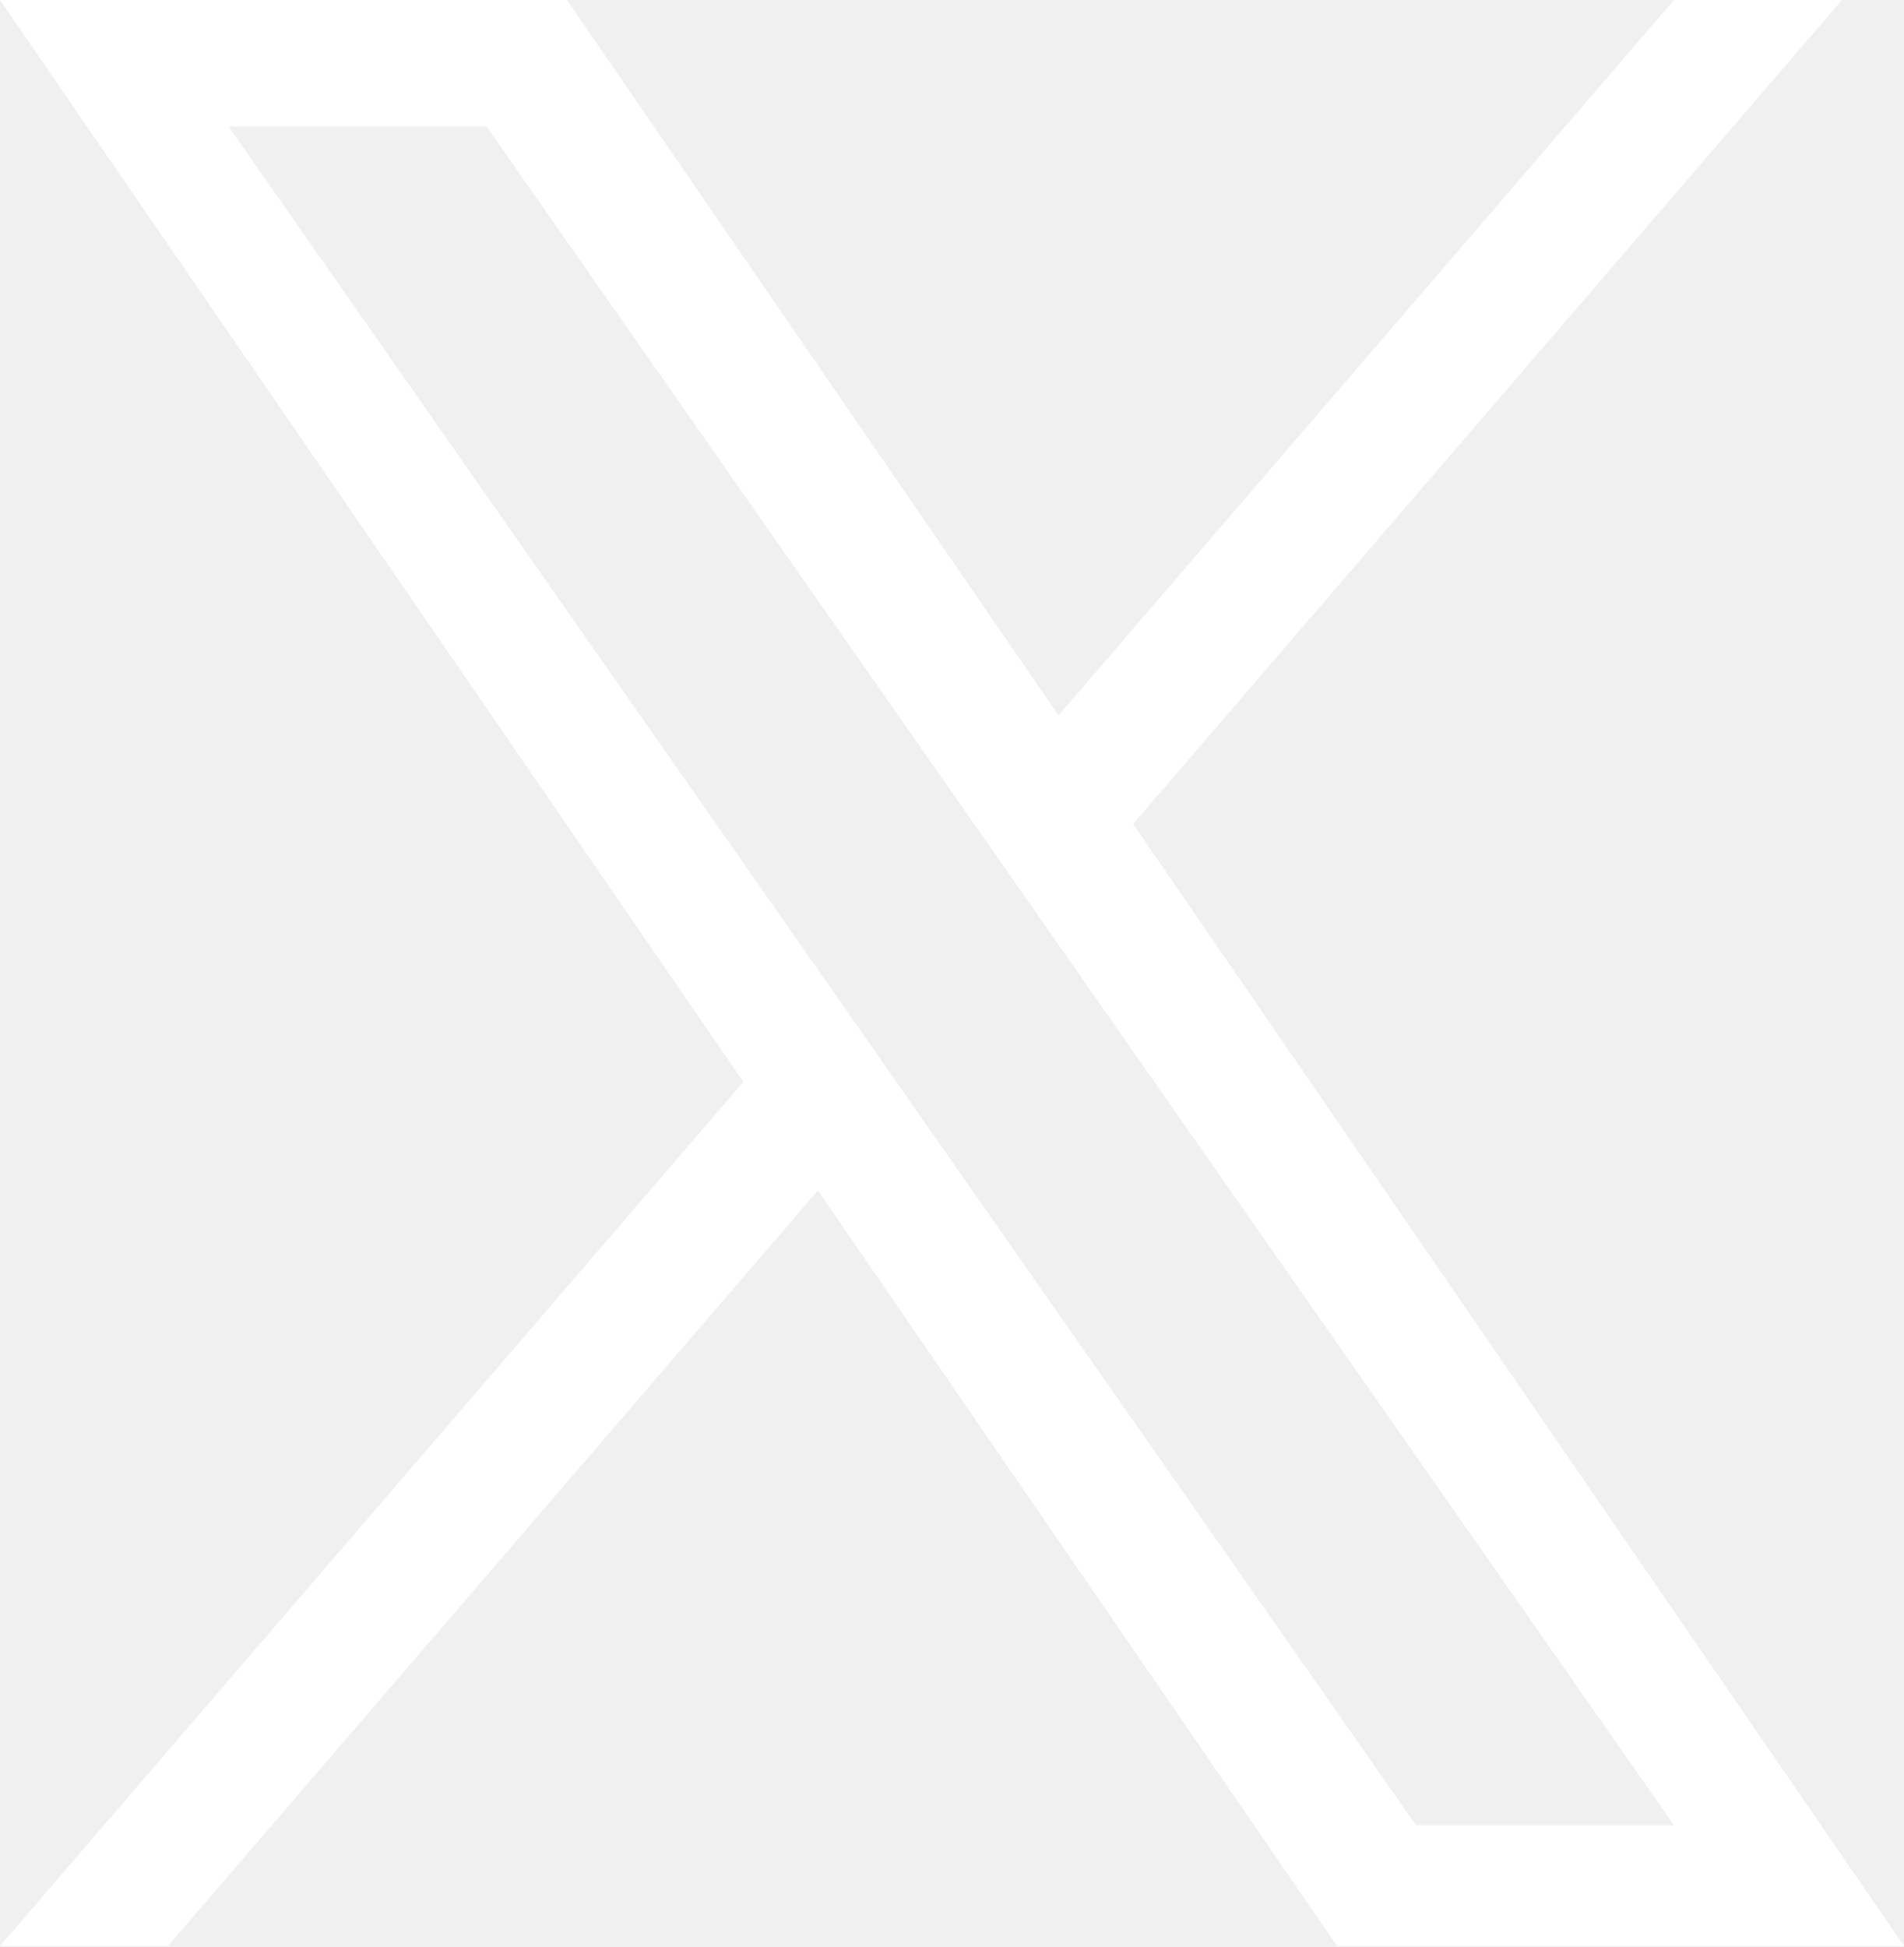
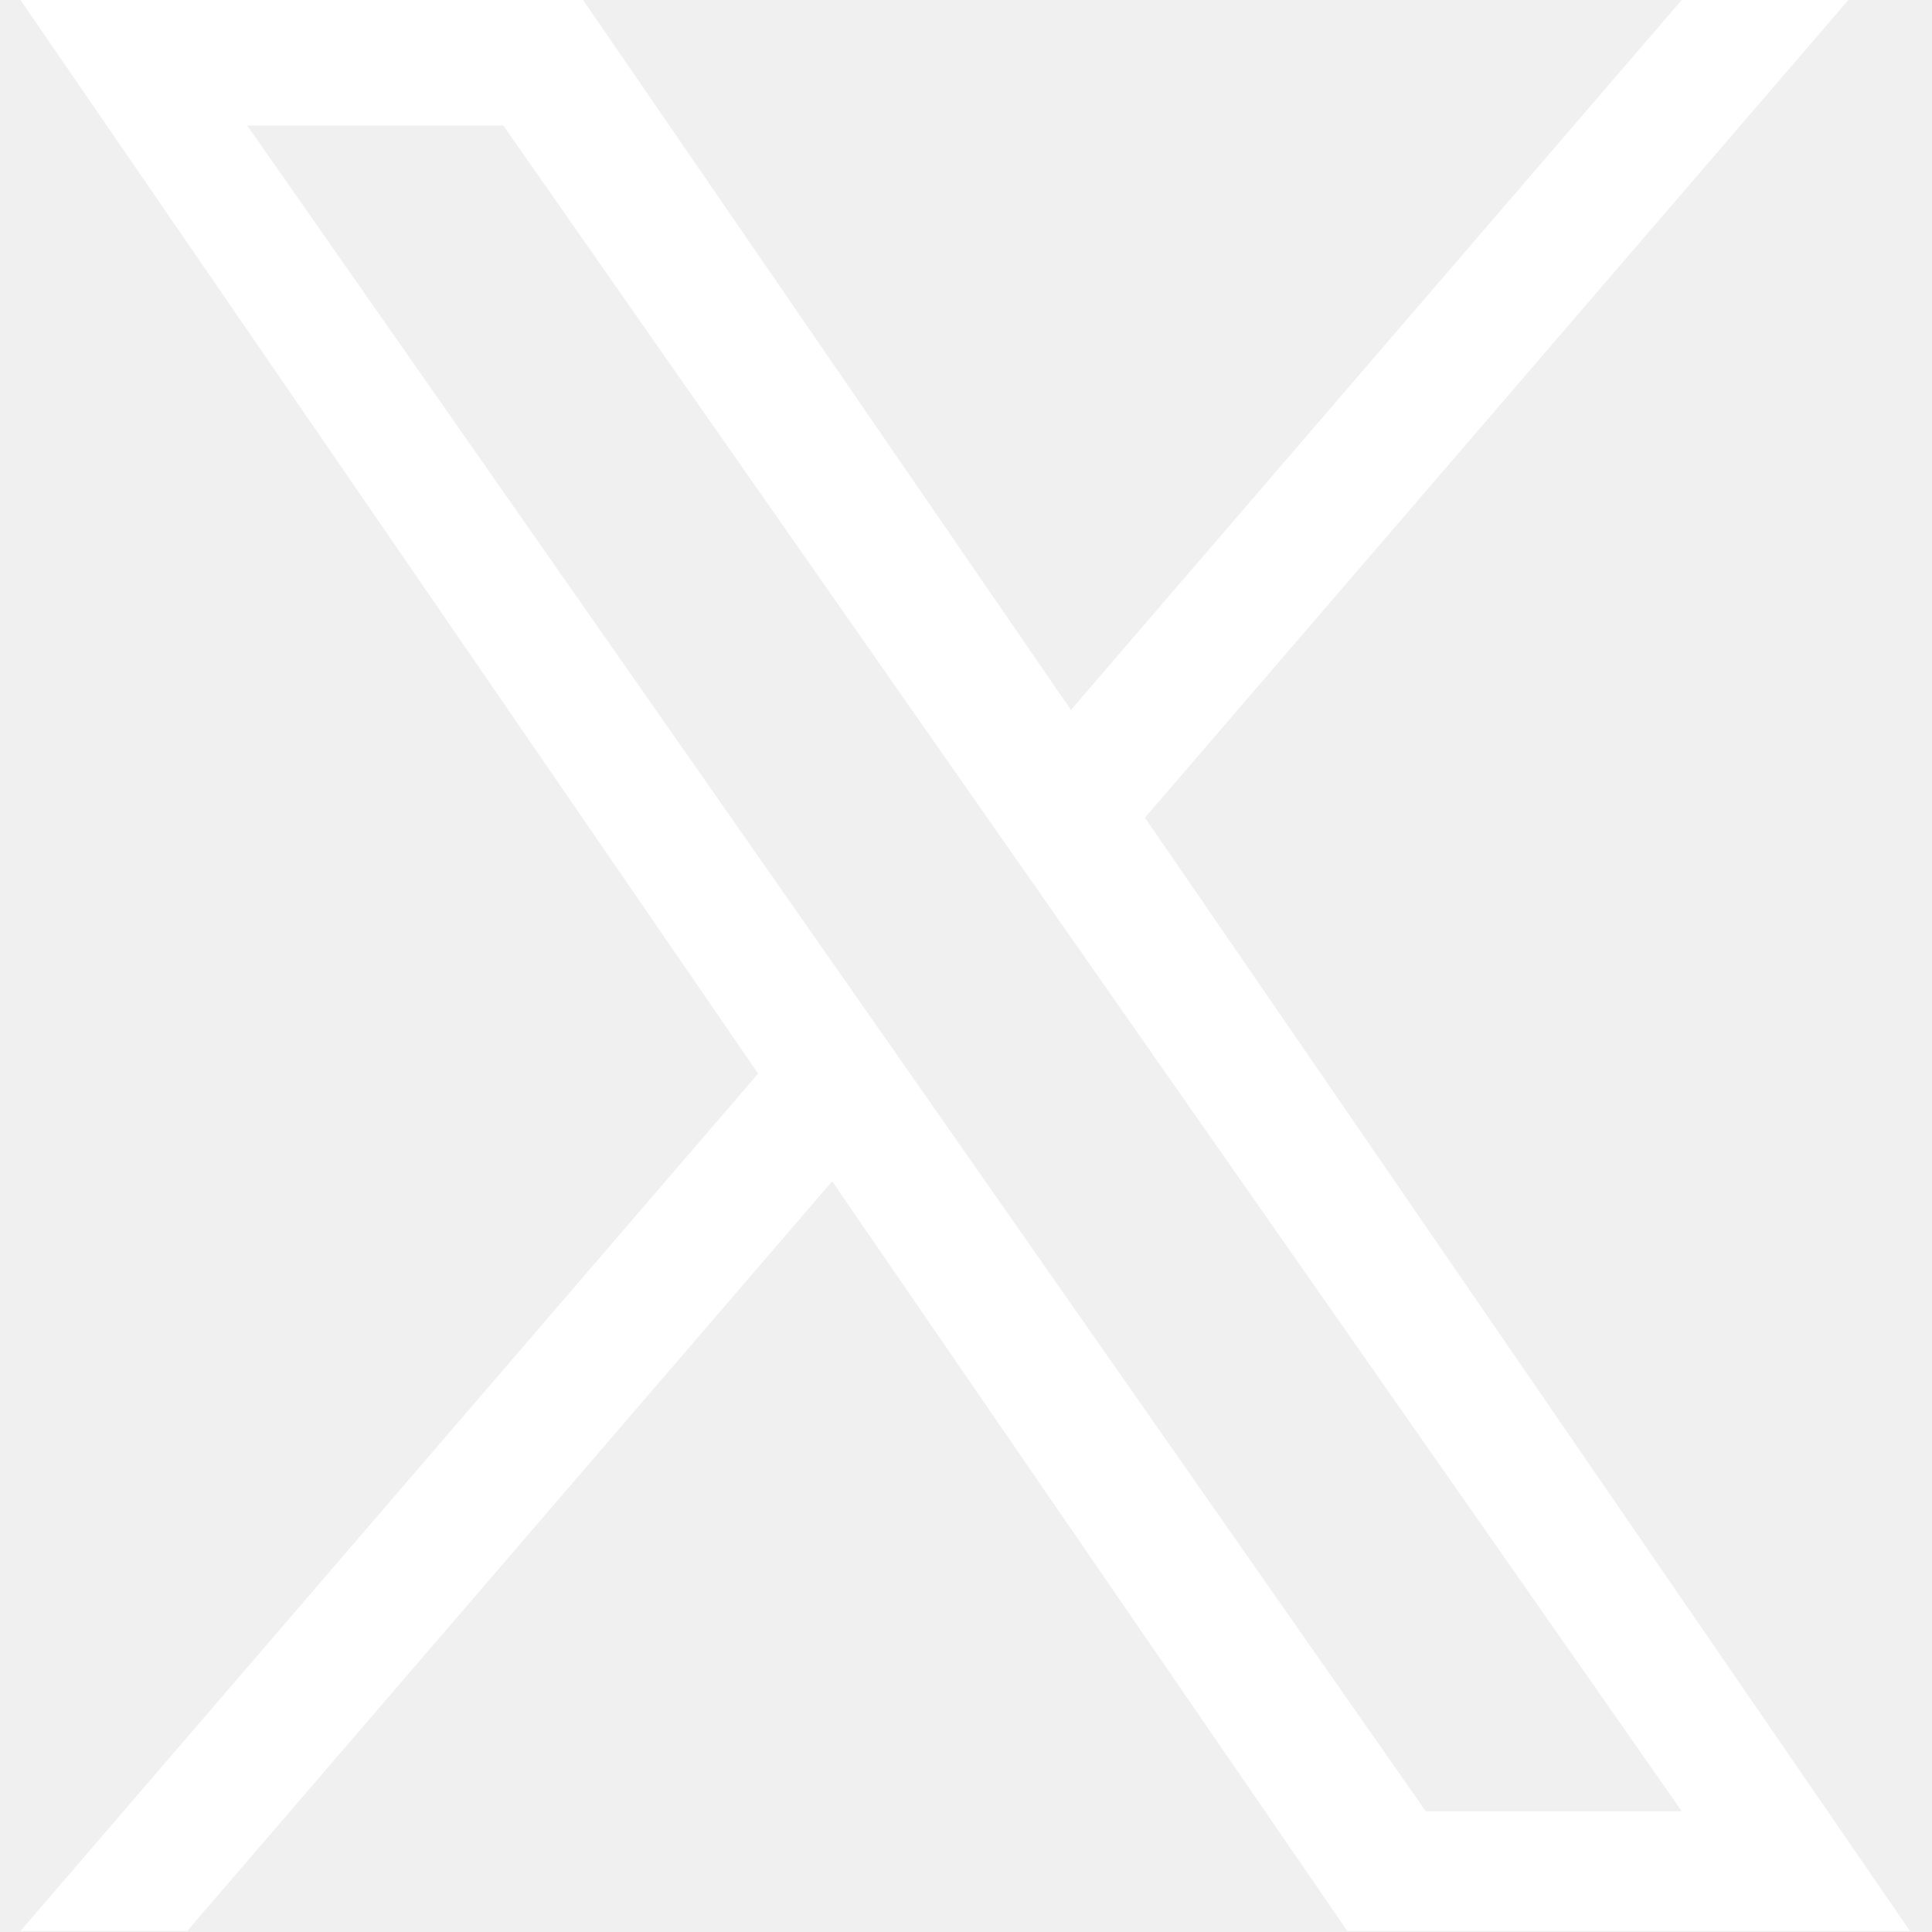
- <svg xmlns="http://www.w3.org/2000/svg" width="1200" height="1227" fill="none" viewBox="0 0 1200 1227">
-   <path fill="#fff" d="M714.163 519.284 1160.89 0h-105.86L667.137 450.887 357.328 0H0l468.492 681.821L0 1226.37h105.866l409.625-476.152 327.181 476.152H1200L714.137 519.284h.026ZM569.165 687.828l-47.468-67.894-377.686-540.24h162.604l304.797 435.991 47.468 67.894 396.2 566.721H892.476L569.165 687.854v-.026Z" />
+ <svg xmlns="http://www.w3.org/2000/svg" width="100" height="100" fill="none">
+   <path fill="#fff" d="M59.264 42.321 95.672 0h-8.628L55.431 36.747 30.18 0H1.06L39.24 55.568 1.06 99.948h8.628l33.384-38.805 26.665 38.806h29.122L59.261 42.32h.002ZM47.446 56.058l-3.868-5.534L12.796 6.495H26.05l24.84 35.533 3.869 5.533 32.29 46.188H73.796l-26.35-37.69v-.001Z" style="fill:#fff;fill-opacity:1" />
</svg>
